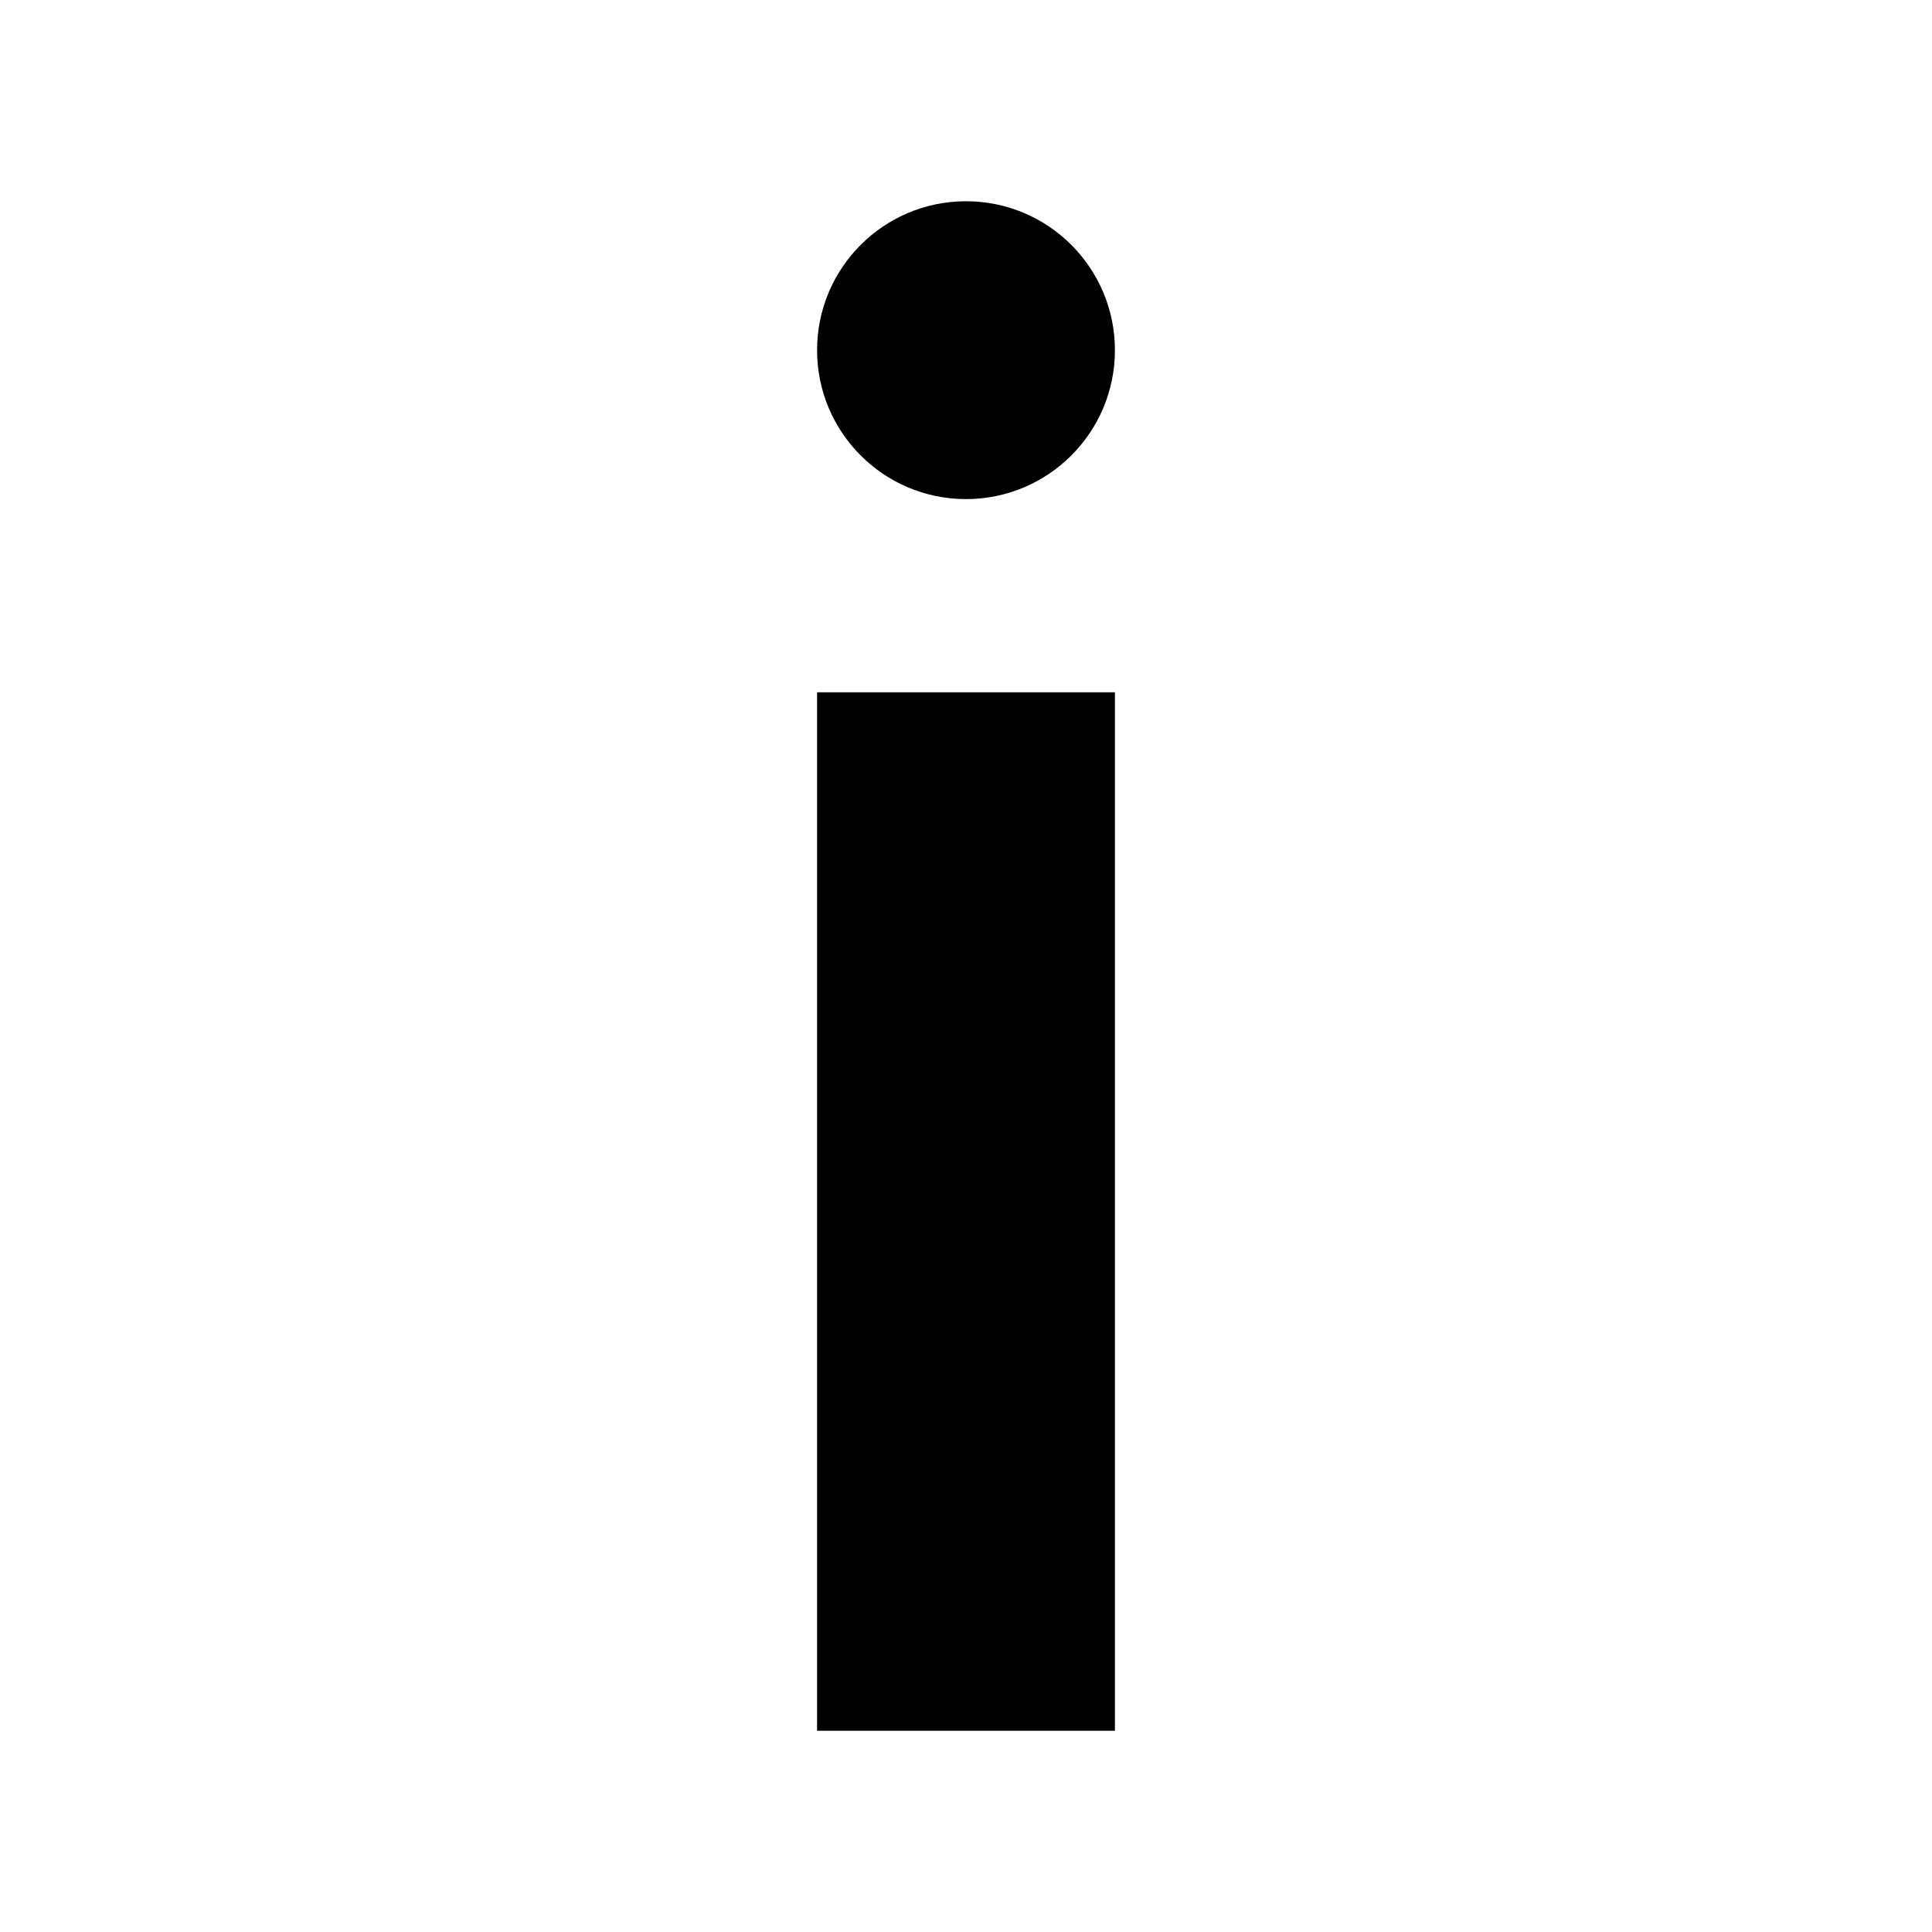
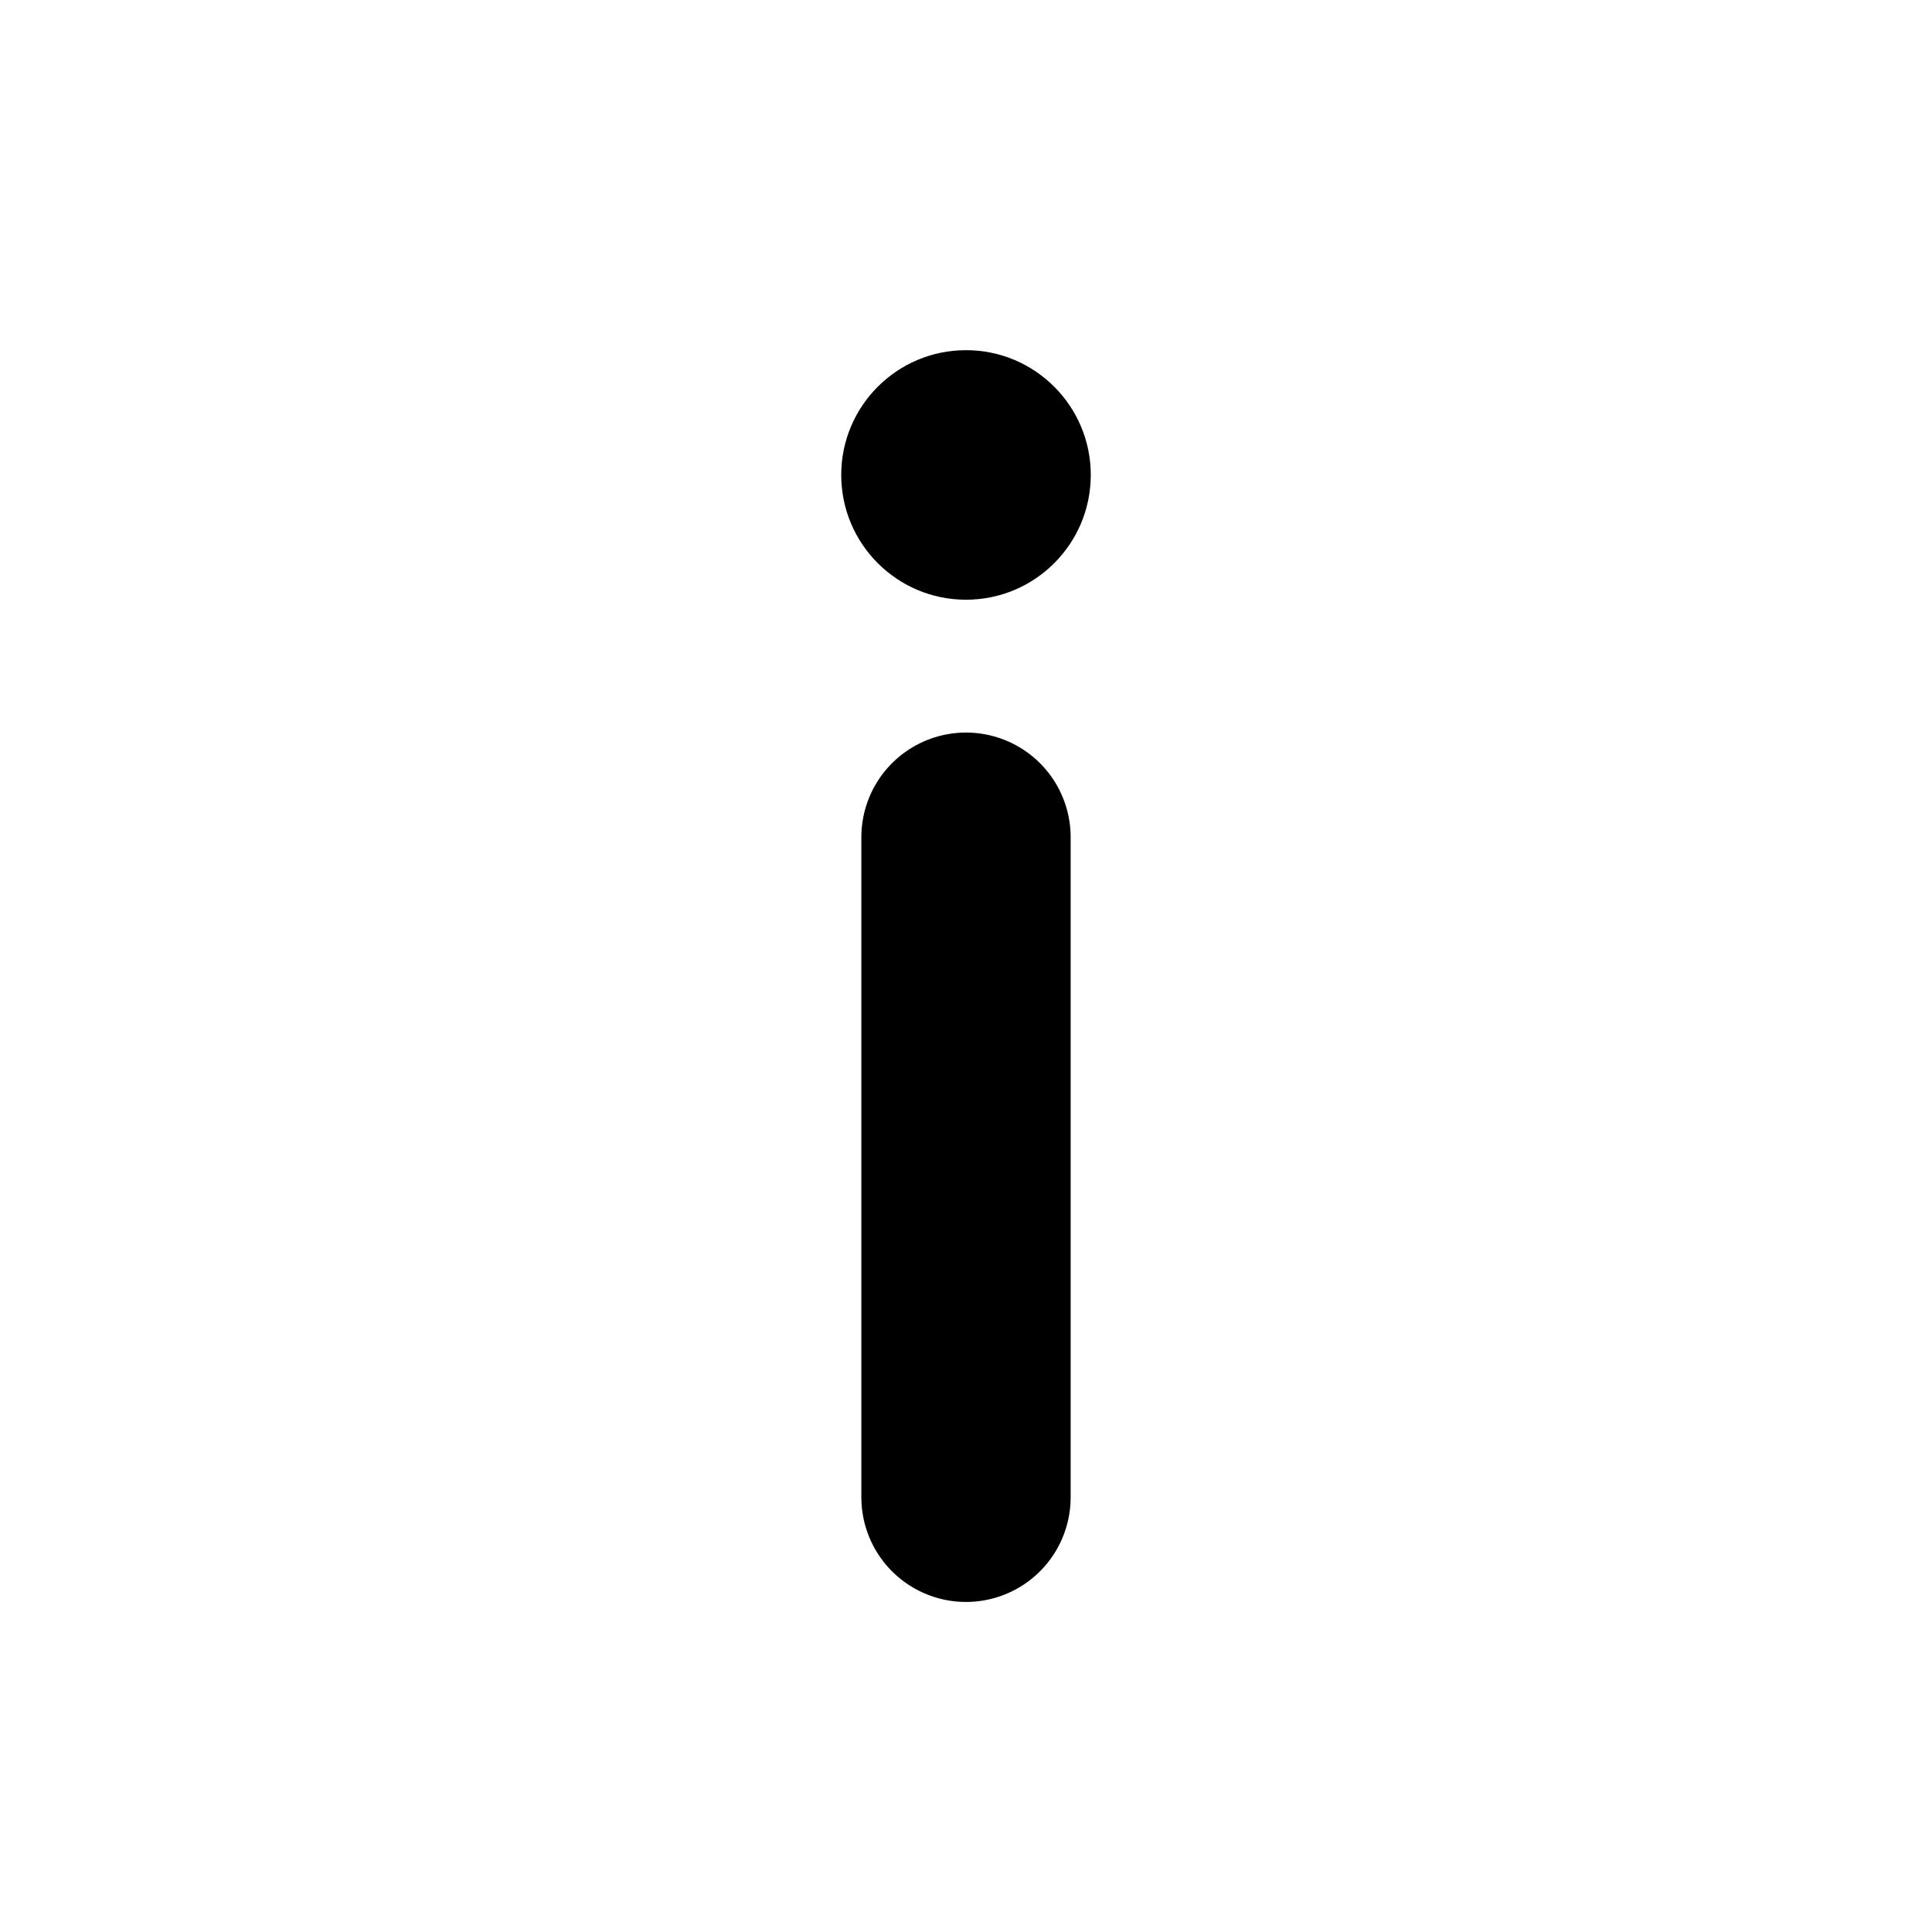
<svg xmlns="http://www.w3.org/2000/svg" width="24px" height="24px" viewBox="0 0 24 24">
-   <path fill="currentColor" d="M12 2.5a1.85 1.85 0 1 1 0 3.7 1.85 1.85 0 0 1 0-3.7z" />
-   <path fill="currentColor" d="M10.15 8.6h3.7v12.9h-3.7z" />
+   <circle fill="currentColor" cx="12" cy="5.9" r="1.55" />
+   <path fill="none" stroke="currentColor" stroke-width="2.6" stroke-linecap="round" d="M12 10.4v8.2" />
</svg>
